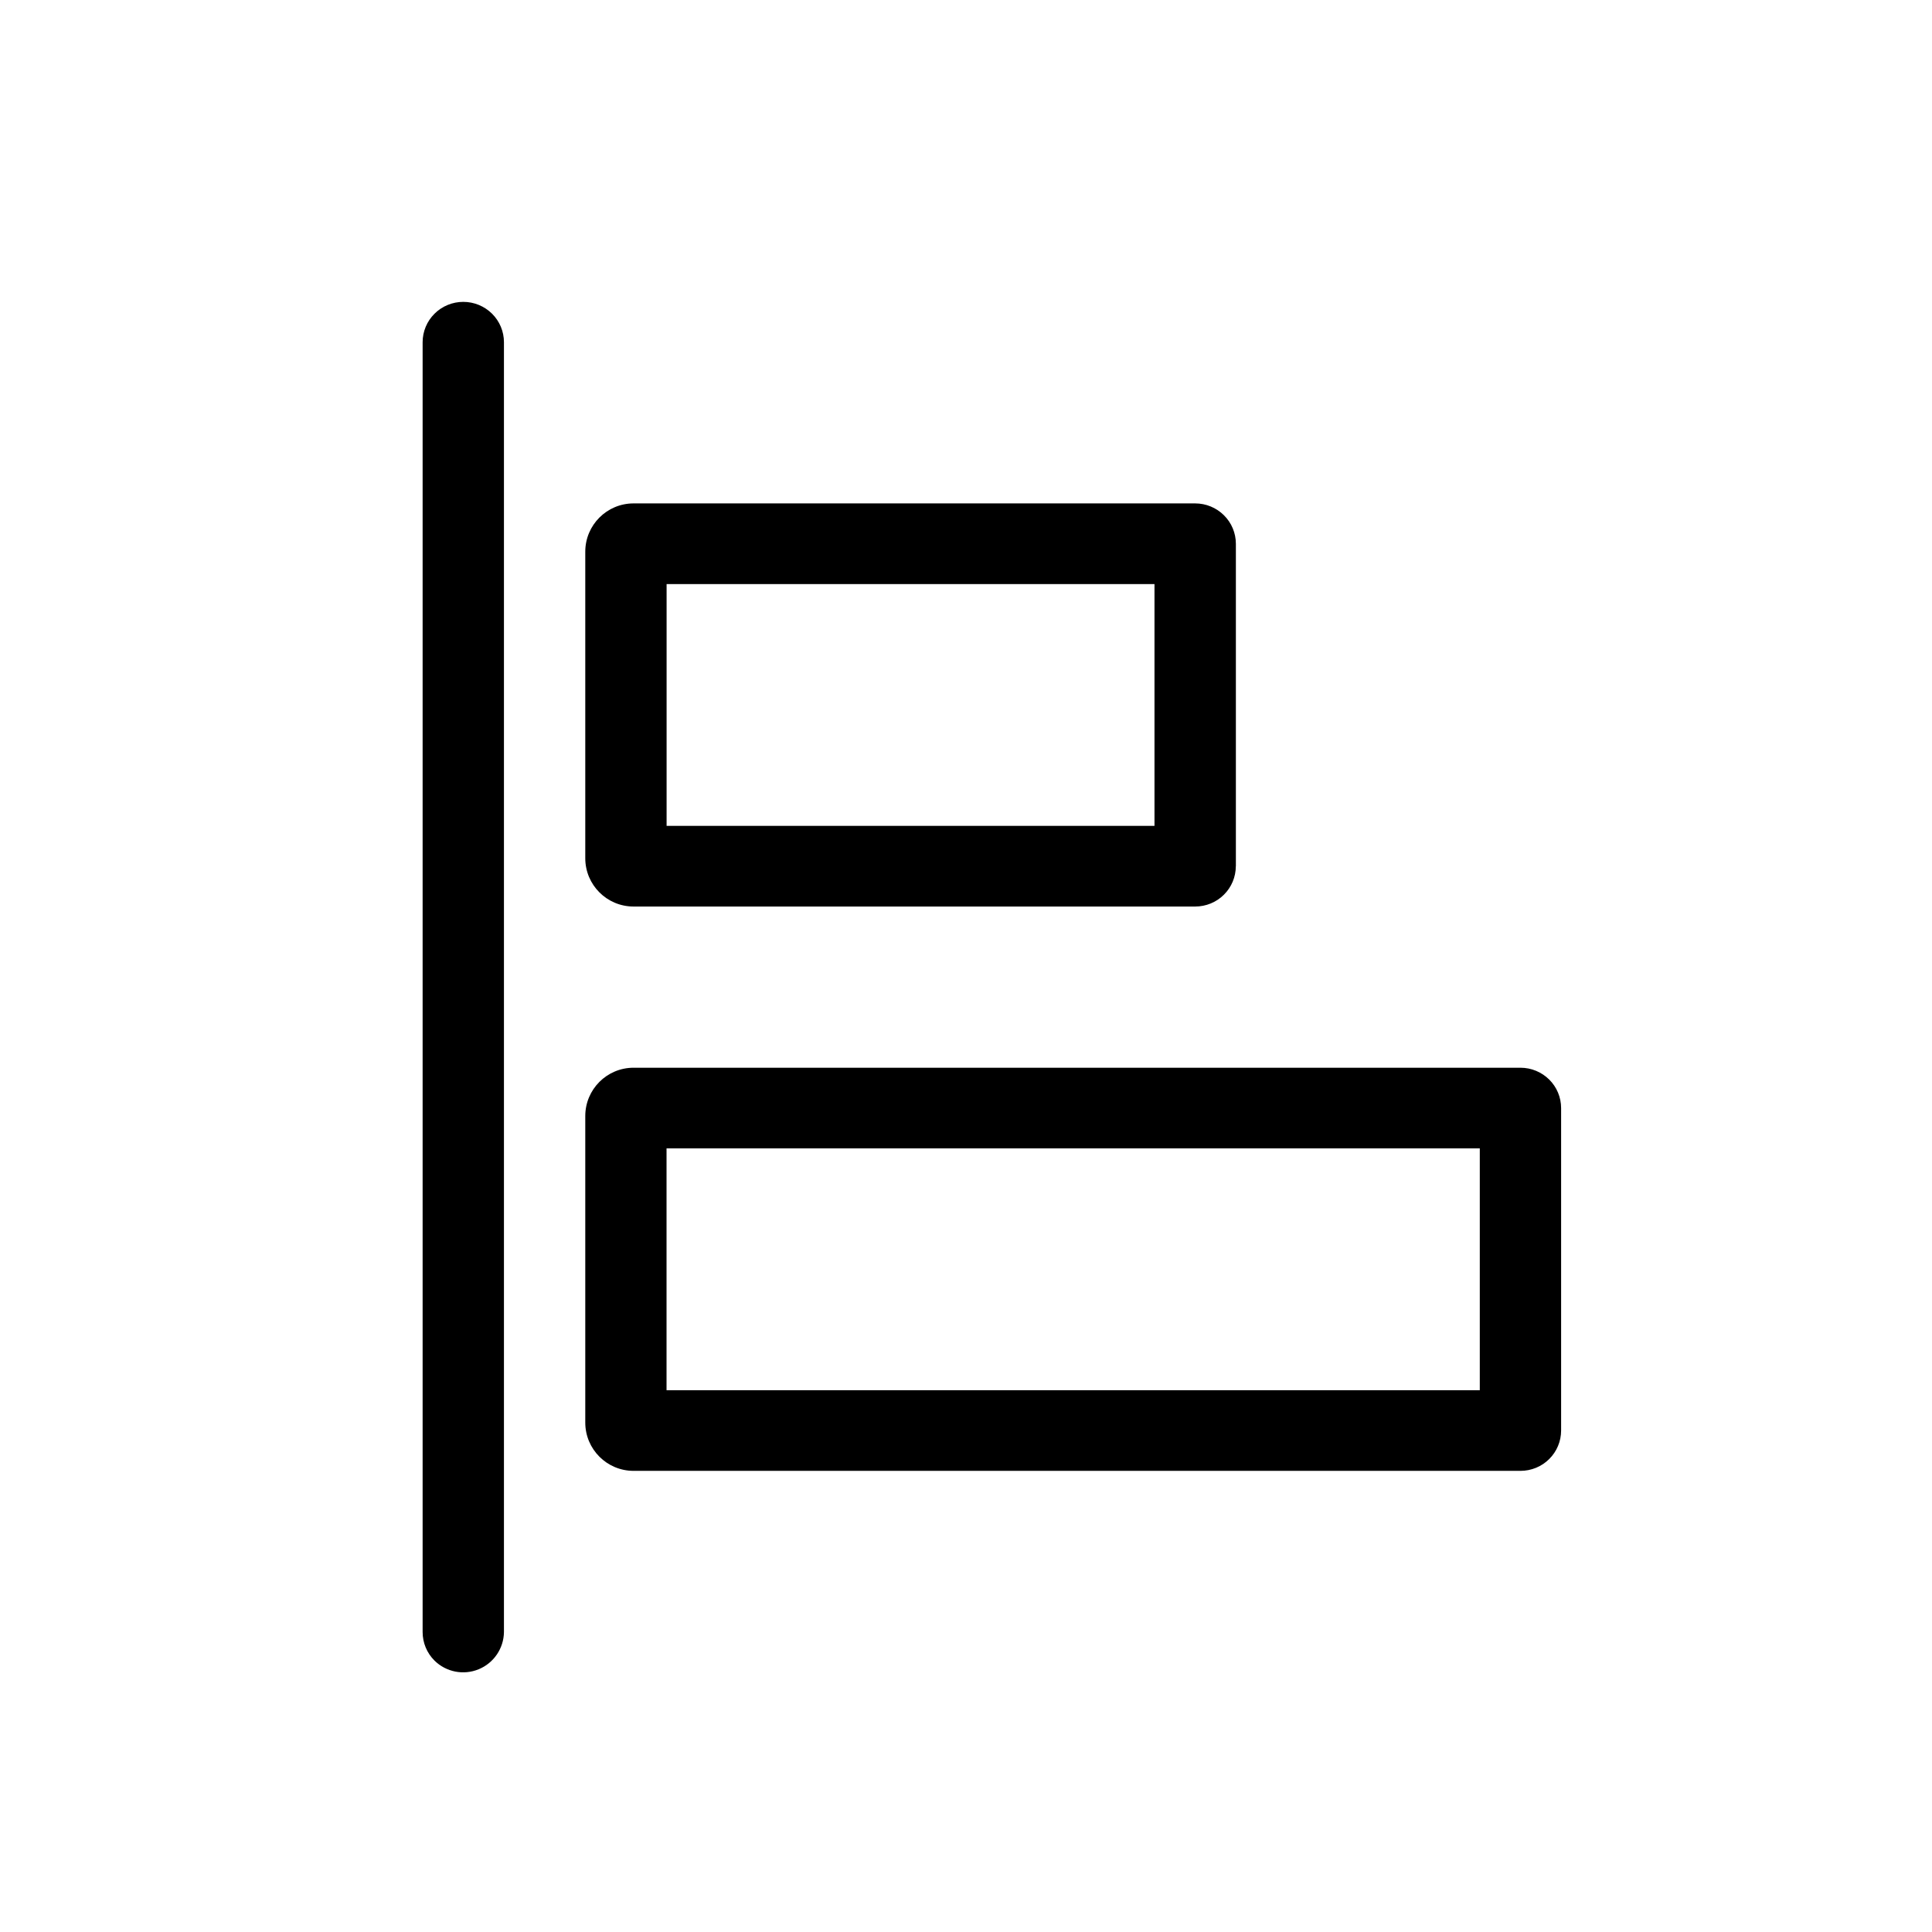
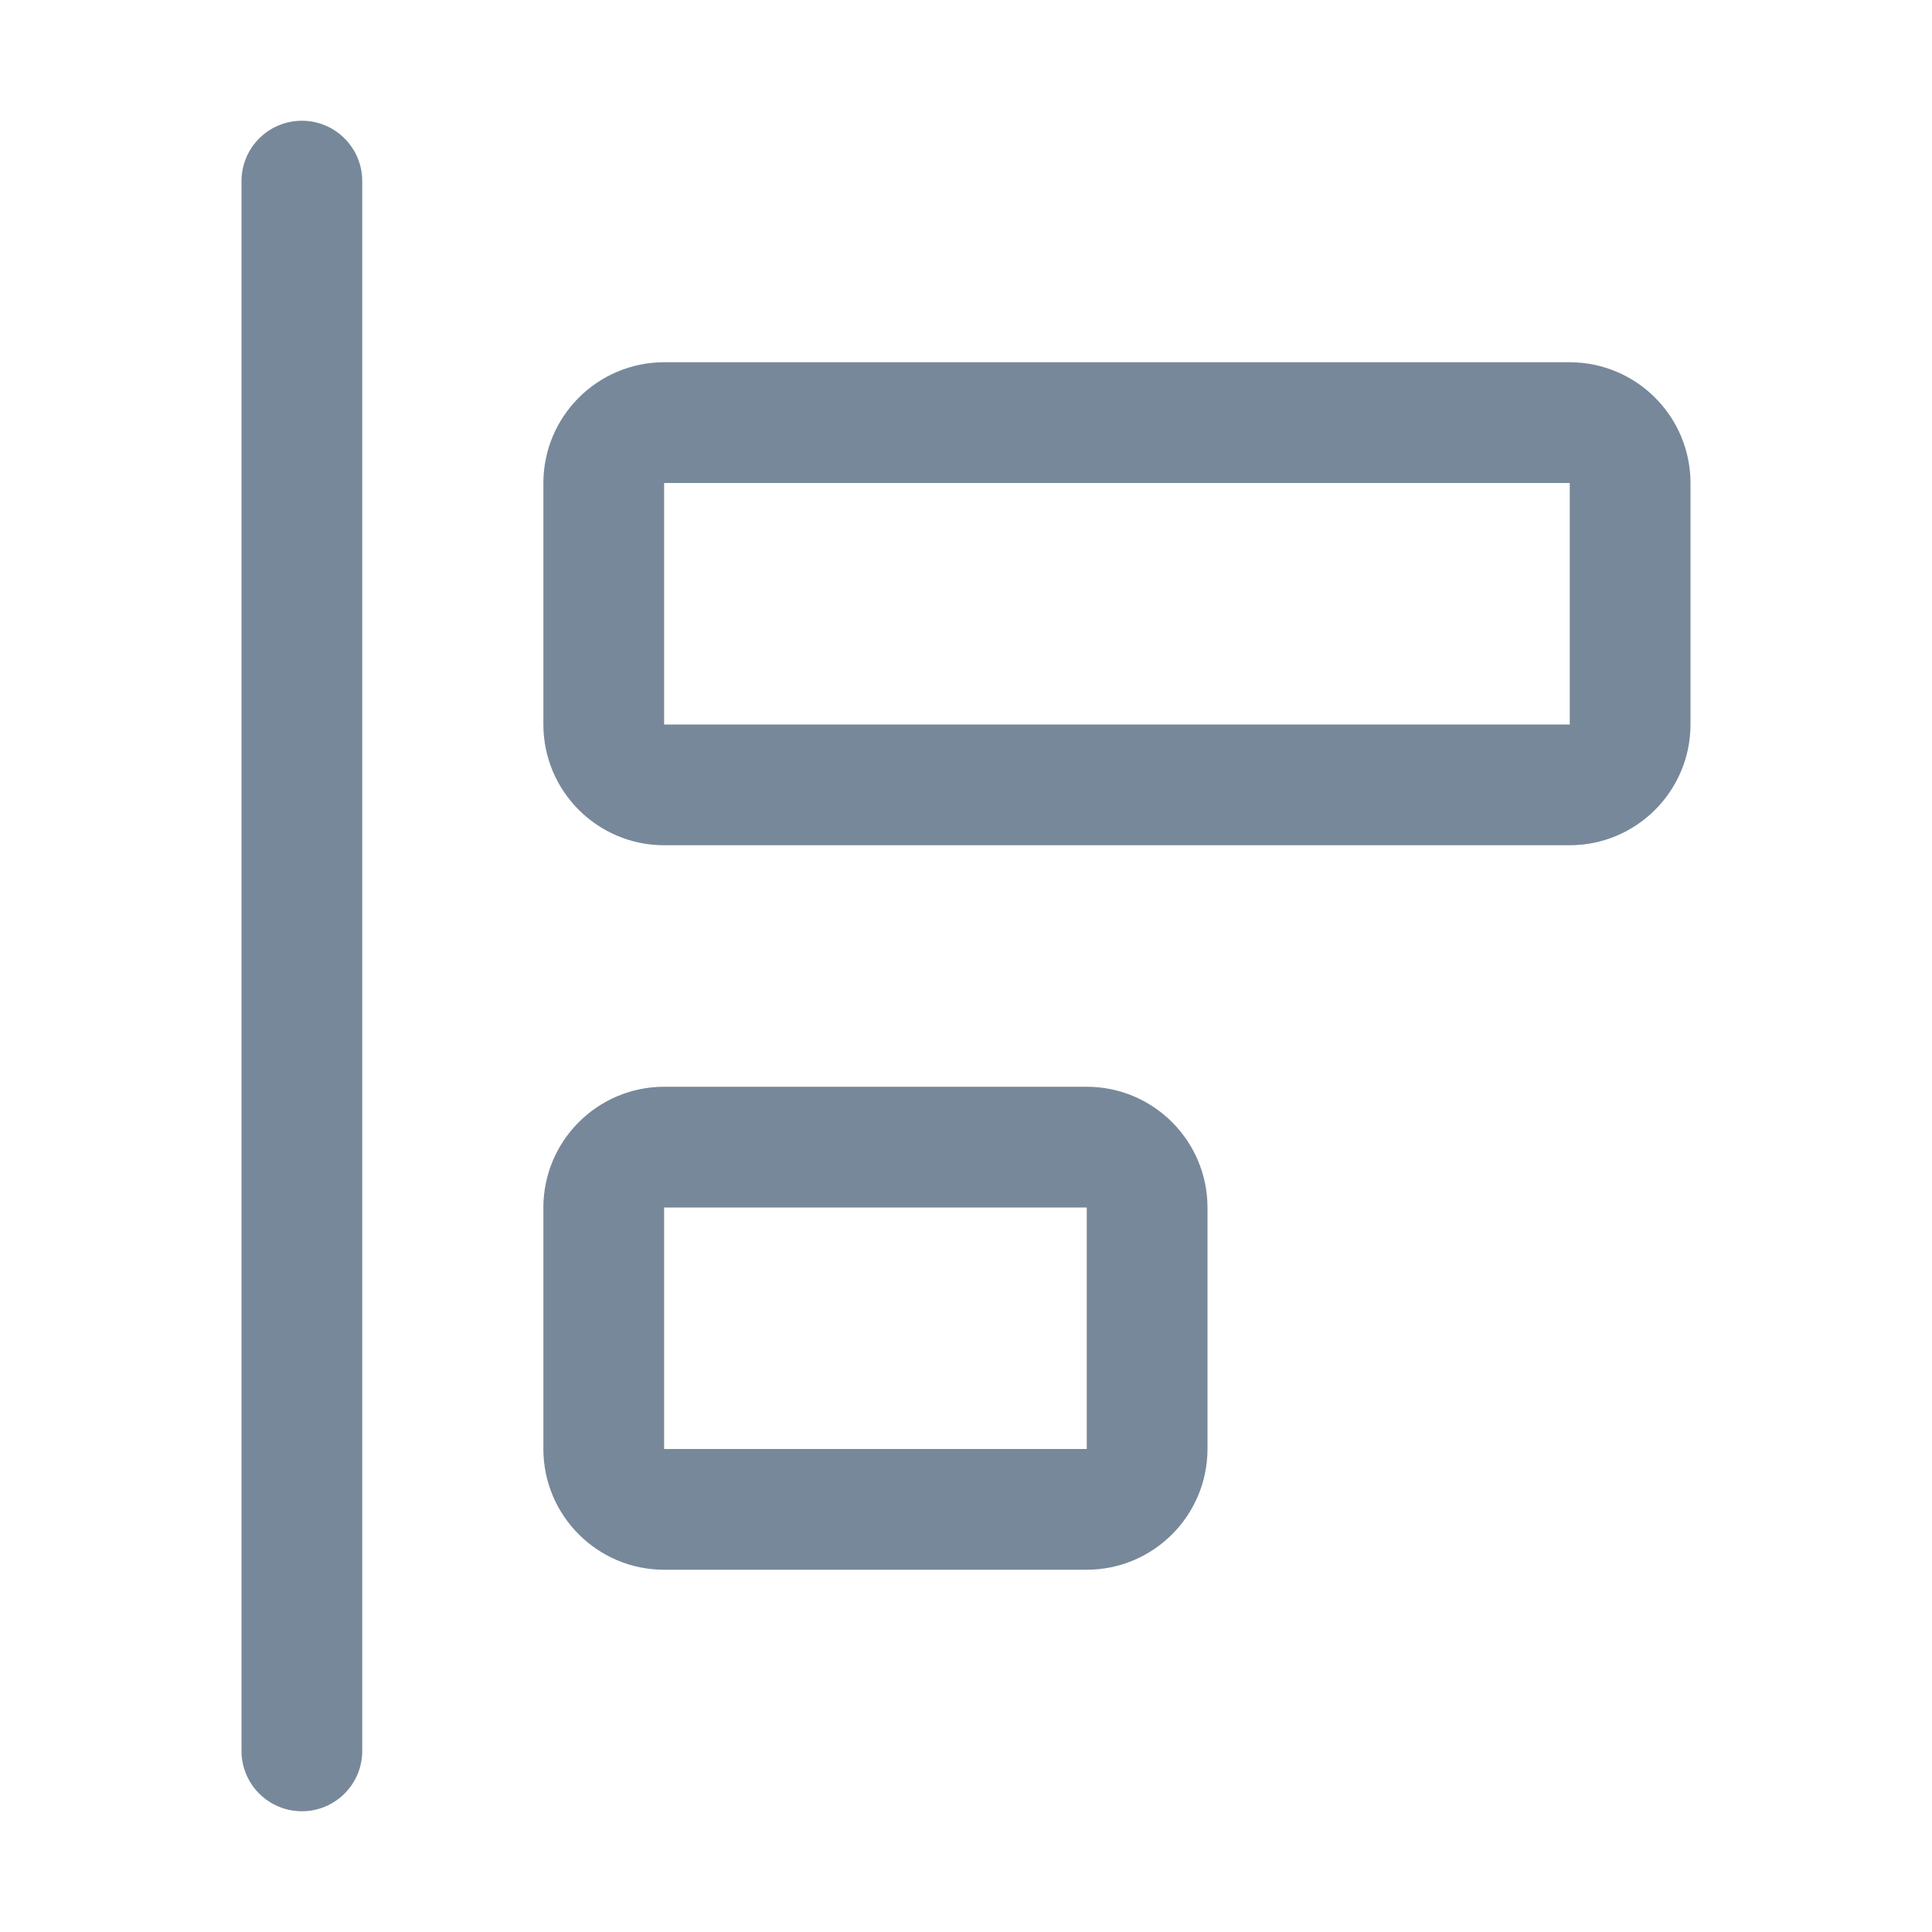
- <svg xmlns="http://www.w3.org/2000/svg" width="32" height="32" viewBox="0 0 32 32">
-   <path d="M7.673 5c-.178 0-.35.07-.476.196A.665.665 0 007 5.668v21.364c0 .177.07.347.197.473a.676.676 0 001.15-.473V5.668a.665.665 0 00-.197-.472A.676.676 0 007.673 5zM25.184 17.685h-14.69a.8.8 0 00-.8.8v5.077a.8.8 0 00.8.8h14.69c.178 0 .35-.07.476-.196a.665.665 0 00.197-.472v-5.341a.665.665 0 00-.197-.472.676.676 0 00-.476-.196zm-.674 5.341H11.04v-4.005h13.47v4.005zM20.47 14.347V9.006a.665.665 0 00-.198-.472.676.676 0 00-.476-.196h-9.302a.8.8 0 00-.8.8v5.077a.8.8 0 00.8.8h9.302c.178 0 .35-.07.476-.196a.665.665 0 00.197-.472zm-1.348-.668h-8.081V9.674h8.081v4.005z" />
+ <svg xmlns="http://www.w3.org/2000/svg" width="24" height="24" fill="none" viewBox="0 0 24 24">
+   <path fill="#77889A" d="M19.5 4.5H8.25A1.502 1.502 0 006.75 6v3a1.501 1.501 0 001.5 1.5H19.5A1.502 1.502 0 0021 9V6a1.502 1.502 0 00-1.5-1.5zm0 4.5H8.25V6H19.5v3zM13.5 13.5H8.25a1.502 1.502 0 00-1.5 1.5v3a1.501 1.501 0 001.5 1.5h5.25A1.502 1.502 0 0015 18v-3a1.502 1.502 0 00-1.5-1.5zm0 4.5H8.25v-3h5.25v3zM3 21.75a.75.75 0 001.5 0V2.25a.75.75 0 00-1.5 0v19.5z" />
</svg>
